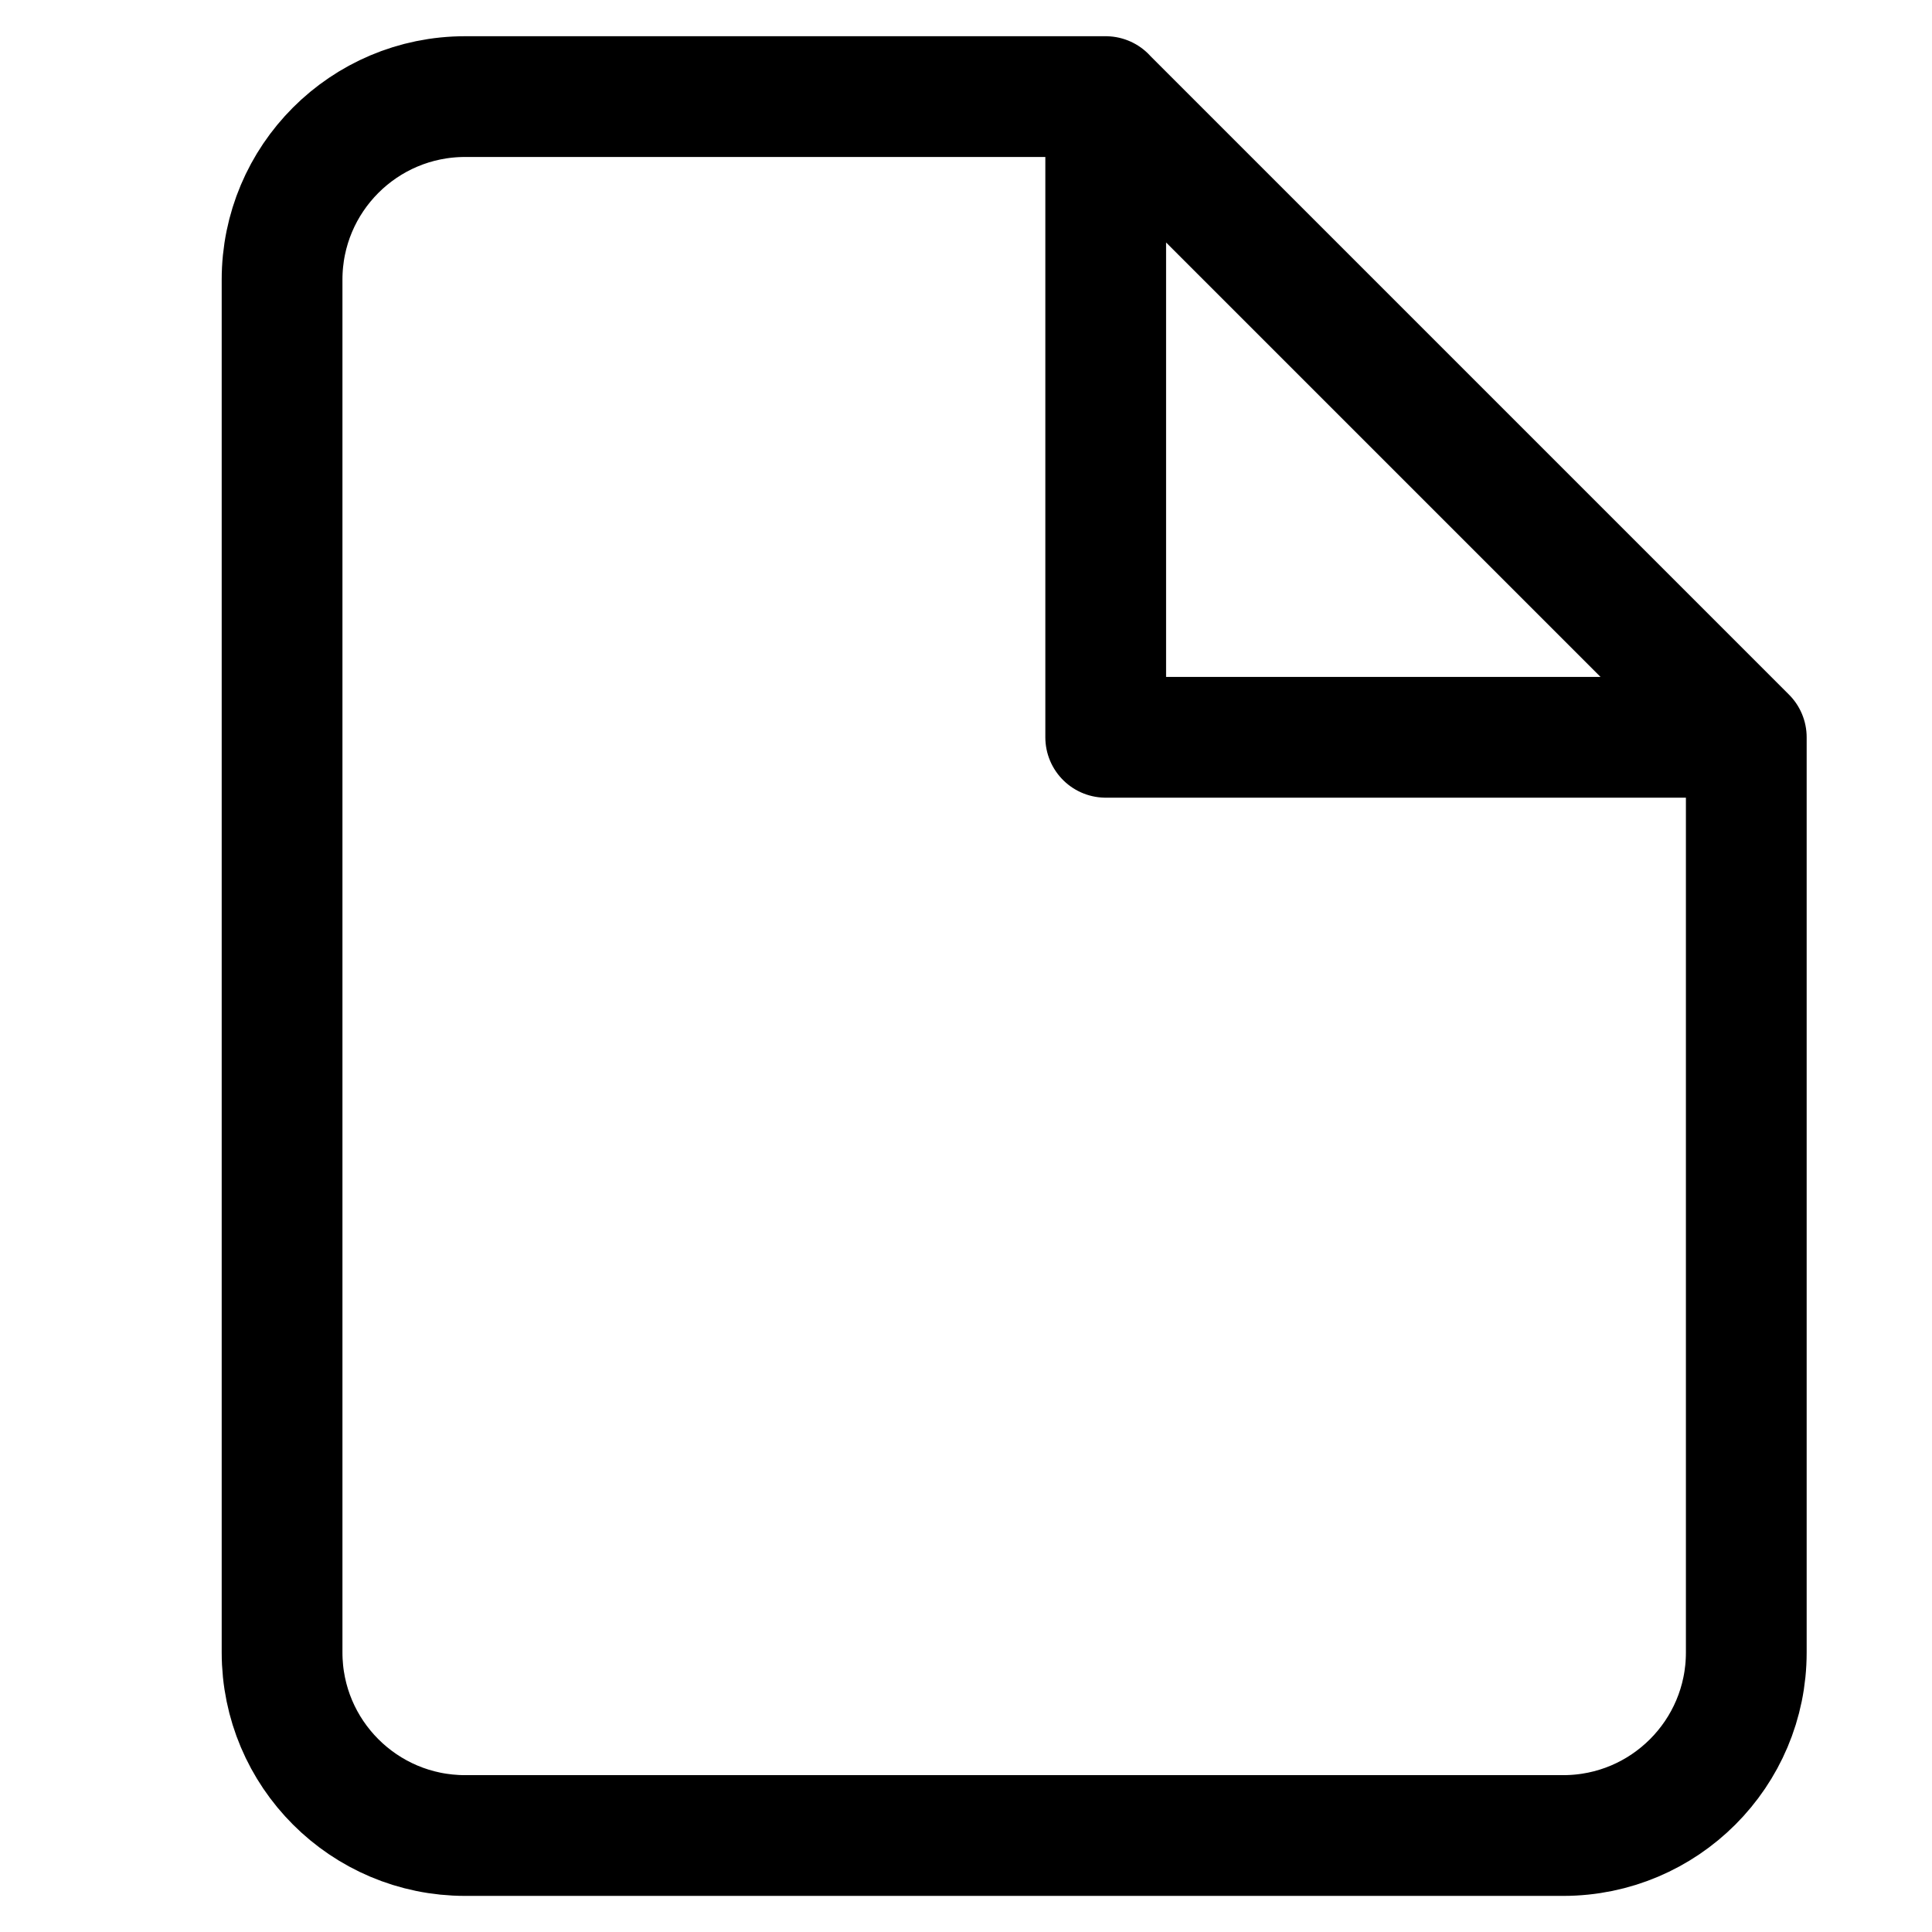
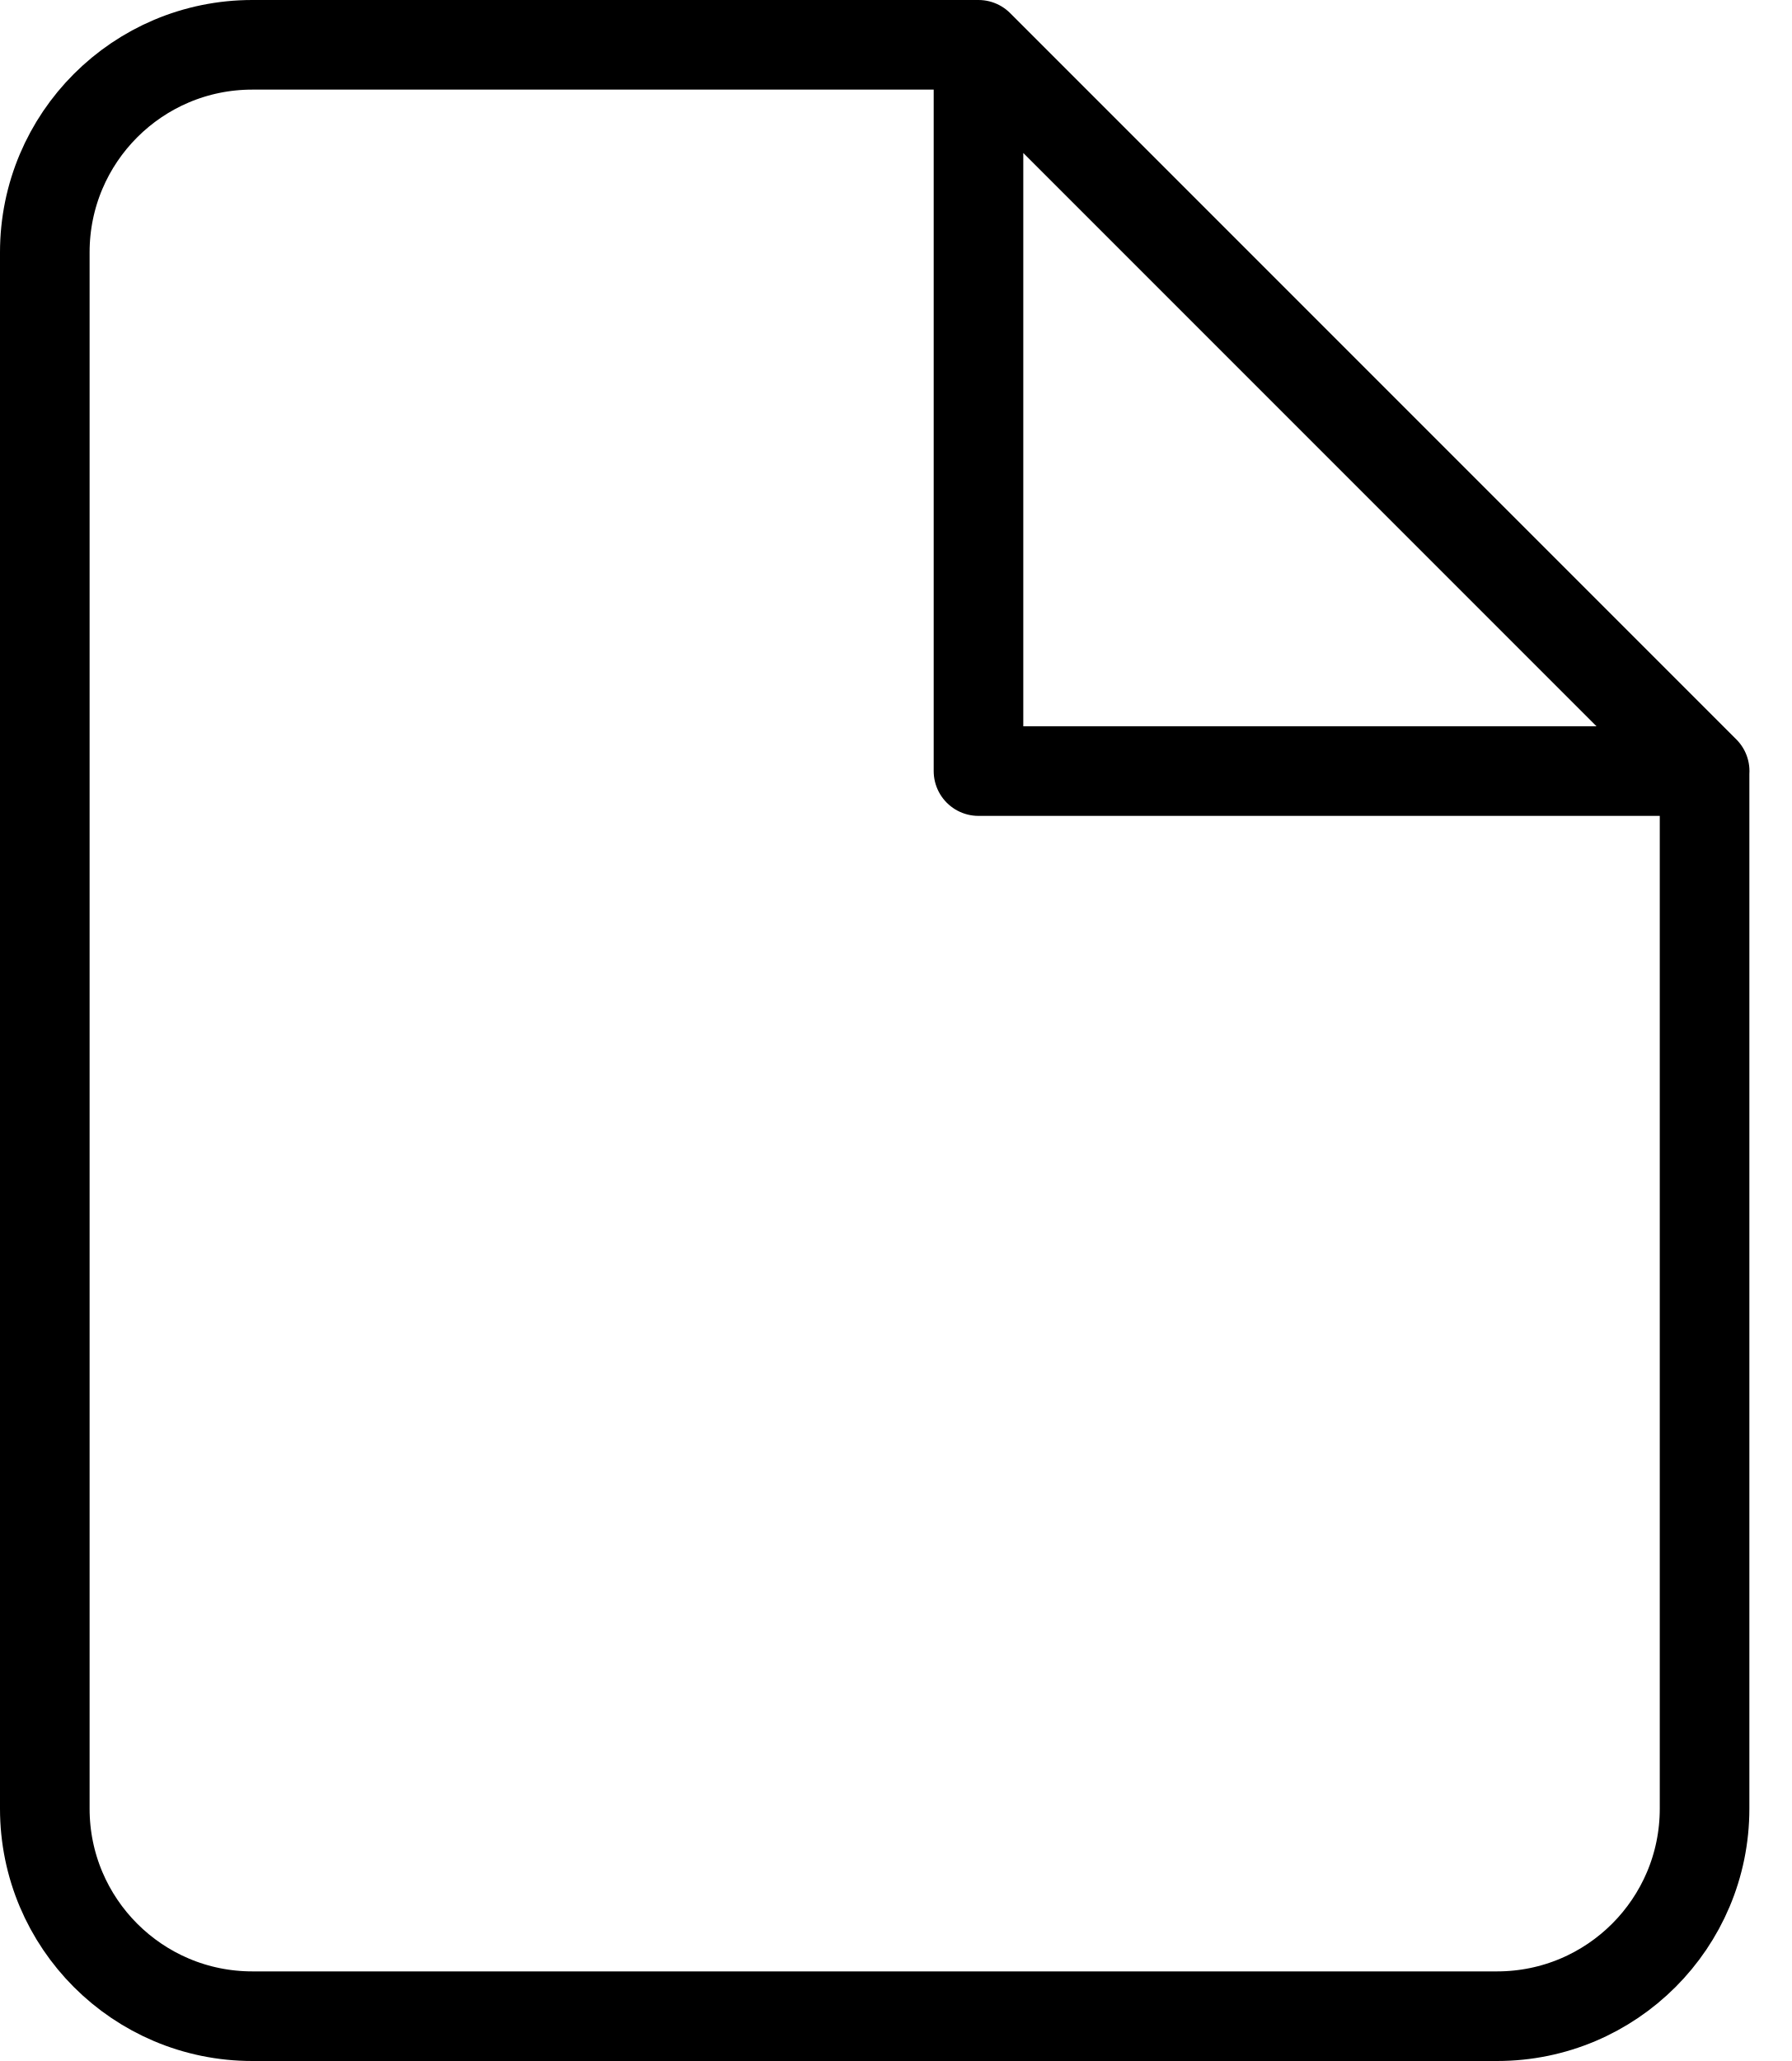
- <svg xmlns="http://www.w3.org/2000/svg" width="16" height="16" fill="none" viewBox="0 0 16 16">
-   <path stroke="currentColor" stroke-linecap="round" stroke-linejoin="round" d="M9.157.8H3.852a1.516 1.516 0 0 0-1.516 1.517v11.368a1.516 1.516 0 0 0 1.516 1.516h9.095a1.516 1.516 0 0 0 1.515-1.516V6.106M9.157.801l5.305 5.305M9.157.801v5.305h5.305" />
+ <svg xmlns="http://www.w3.org/2000/svg" width="20" height="23" fill="none" viewBox="0 0 20 23">
+   <path stroke="currentColor" stroke-linecap="round" stroke-linejoin="round" d="M10.921.5H2.816A2.316 2.316 0 0 0 .5 2.816v17.368A2.316 2.316 0 0 0 2.816 22.5H16.71a2.316 2.316 0 0 0 2.315-2.316V8.605M10.921.5l8.105 8.105M10.921.5v8.105h8.105" />
</svg>
